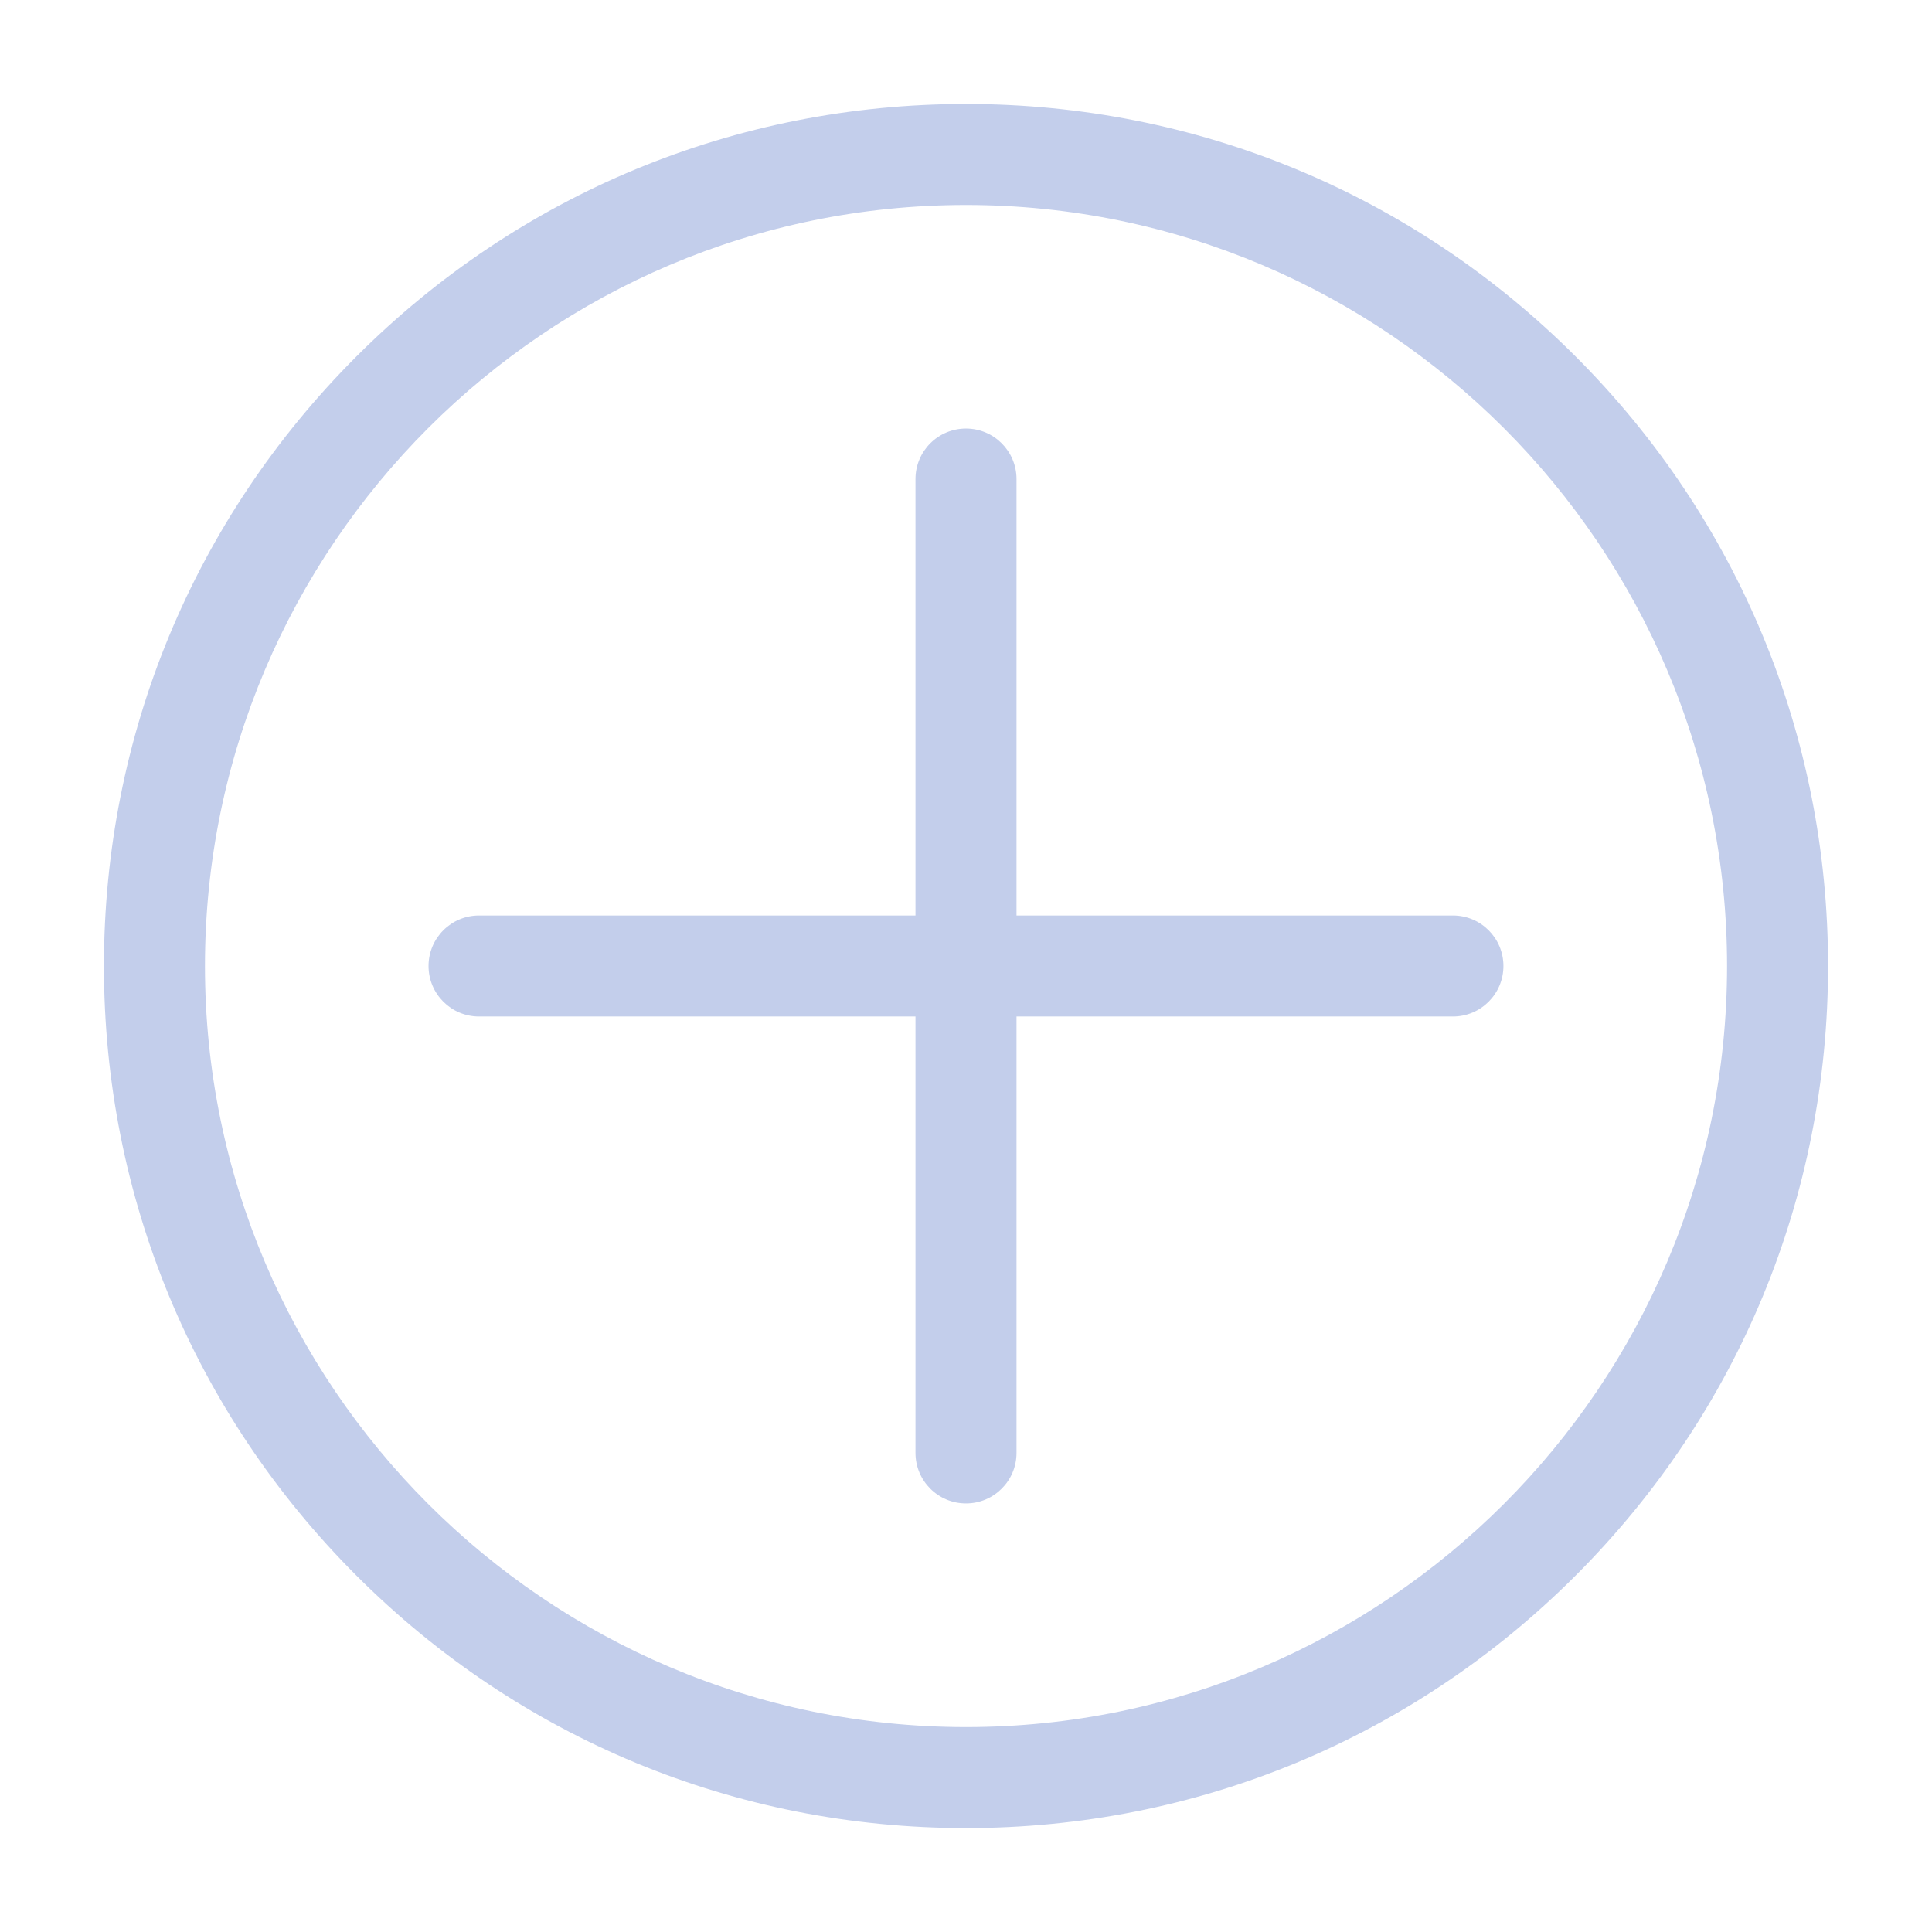
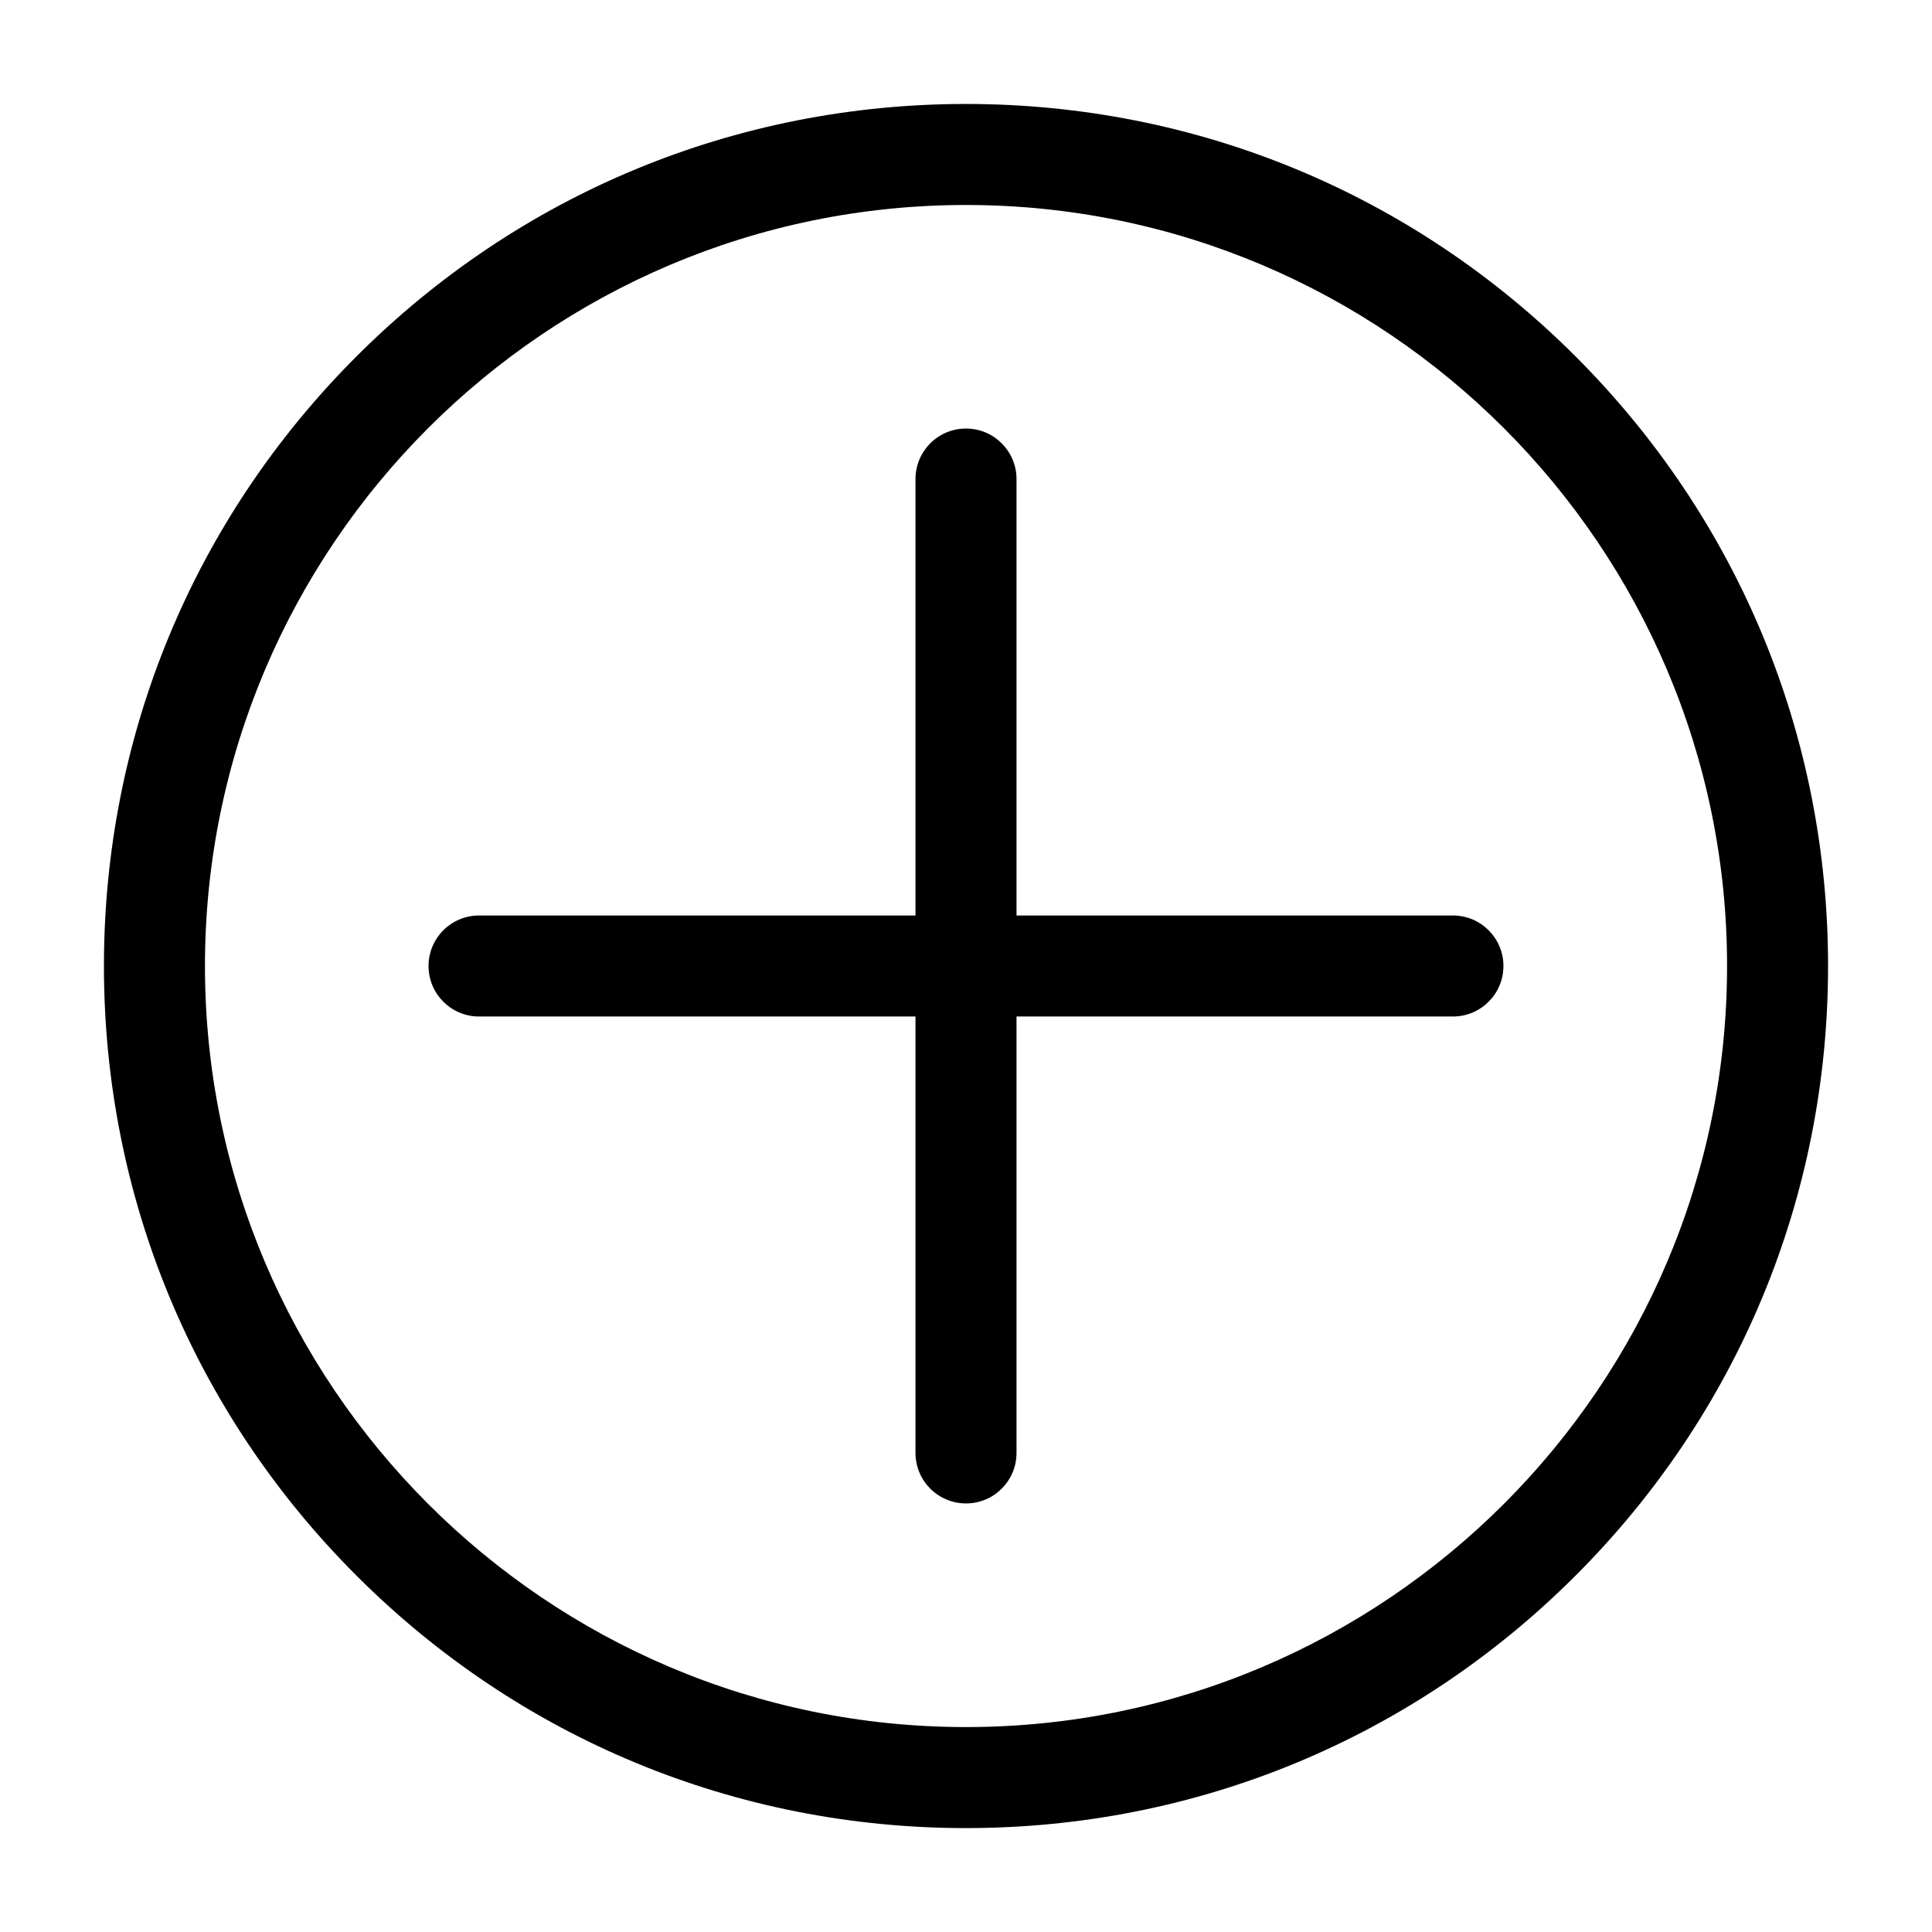
- <svg xmlns="http://www.w3.org/2000/svg" width="69" height="69" viewBox="0 0 69 69" fill="none">
-   <path d="M56.271 12.73C50.456 6.915 42.724 3.713 34.5 3.713C26.277 3.713 18.545 6.915 12.73 12.73C6.915 18.545 3.712 26.277 3.712 34.501C3.712 42.725 6.914 50.456 12.73 56.271C18.545 62.087 26.277 65.289 34.5 65.289C42.724 65.289 50.456 62.087 56.271 56.271C62.086 50.456 65.288 42.725 65.288 34.501C65.288 26.277 62.086 18.545 56.271 12.73ZM34.5 61.681C19.513 61.681 7.32 49.488 7.32 34.501C7.32 19.514 19.513 7.321 34.5 7.321C49.487 7.321 61.68 19.514 61.681 34.501C61.68 49.488 49.487 61.681 34.5 61.681Z" fill="#C3CEEB" />
-   <path d="M51.89 32.696H36.304L36.304 17.109C36.304 16.113 35.496 15.305 34.5 15.305C33.503 15.305 32.696 16.113 32.696 17.109L32.696 32.696H17.109C16.113 32.696 15.305 33.504 15.305 34.5C15.305 35.496 16.113 36.304 17.109 36.304H32.696V51.89C32.696 52.887 33.503 53.694 34.5 53.694C35.496 53.694 36.304 52.887 36.304 51.89V36.304H51.89C52.886 36.304 53.694 35.496 53.694 34.5C53.694 33.504 52.886 32.696 51.89 32.696Z" fill="#C3CEEB" />
+ <svg xmlns="http://www.w3.org/2000/svg" viewBox="0 0 69 69">
+   <path d="M56.271 12.73C50.456 6.915 42.724 3.713 34.5 3.713C26.277 3.713 18.545 6.915 12.73 12.73C6.915 18.545 3.712 26.277 3.712 34.501C3.712 42.725 6.914 50.456 12.73 56.271C18.545 62.087 26.277 65.289 34.5 65.289C42.724 65.289 50.456 62.087 56.271 56.271C62.086 50.456 65.288 42.725 65.288 34.501C65.288 26.277 62.086 18.545 56.271 12.73ZM34.5 61.681C19.513 61.681 7.32 49.488 7.32 34.501C7.32 19.514 19.513 7.321 34.5 7.321C49.487 7.321 61.68 19.514 61.681 34.501C61.68 49.488 49.487 61.681 34.5 61.681Z" />
+   <path d="M51.89 32.696H36.304L36.304 17.109C36.304 16.113 35.496 15.305 34.5 15.305C33.503 15.305 32.696 16.113 32.696 17.109L32.696 32.696H17.109C16.113 32.696 15.305 33.504 15.305 34.5C15.305 35.496 16.113 36.304 17.109 36.304H32.696V51.89C32.696 52.887 33.503 53.694 34.5 53.694C35.496 53.694 36.304 52.887 36.304 51.89V36.304H51.89C52.886 36.304 53.694 35.496 53.694 34.5C53.694 33.504 52.886 32.696 51.89 32.696Z" />
</svg>
